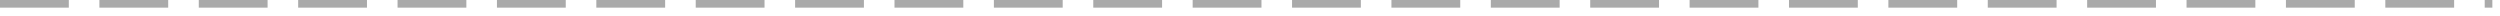
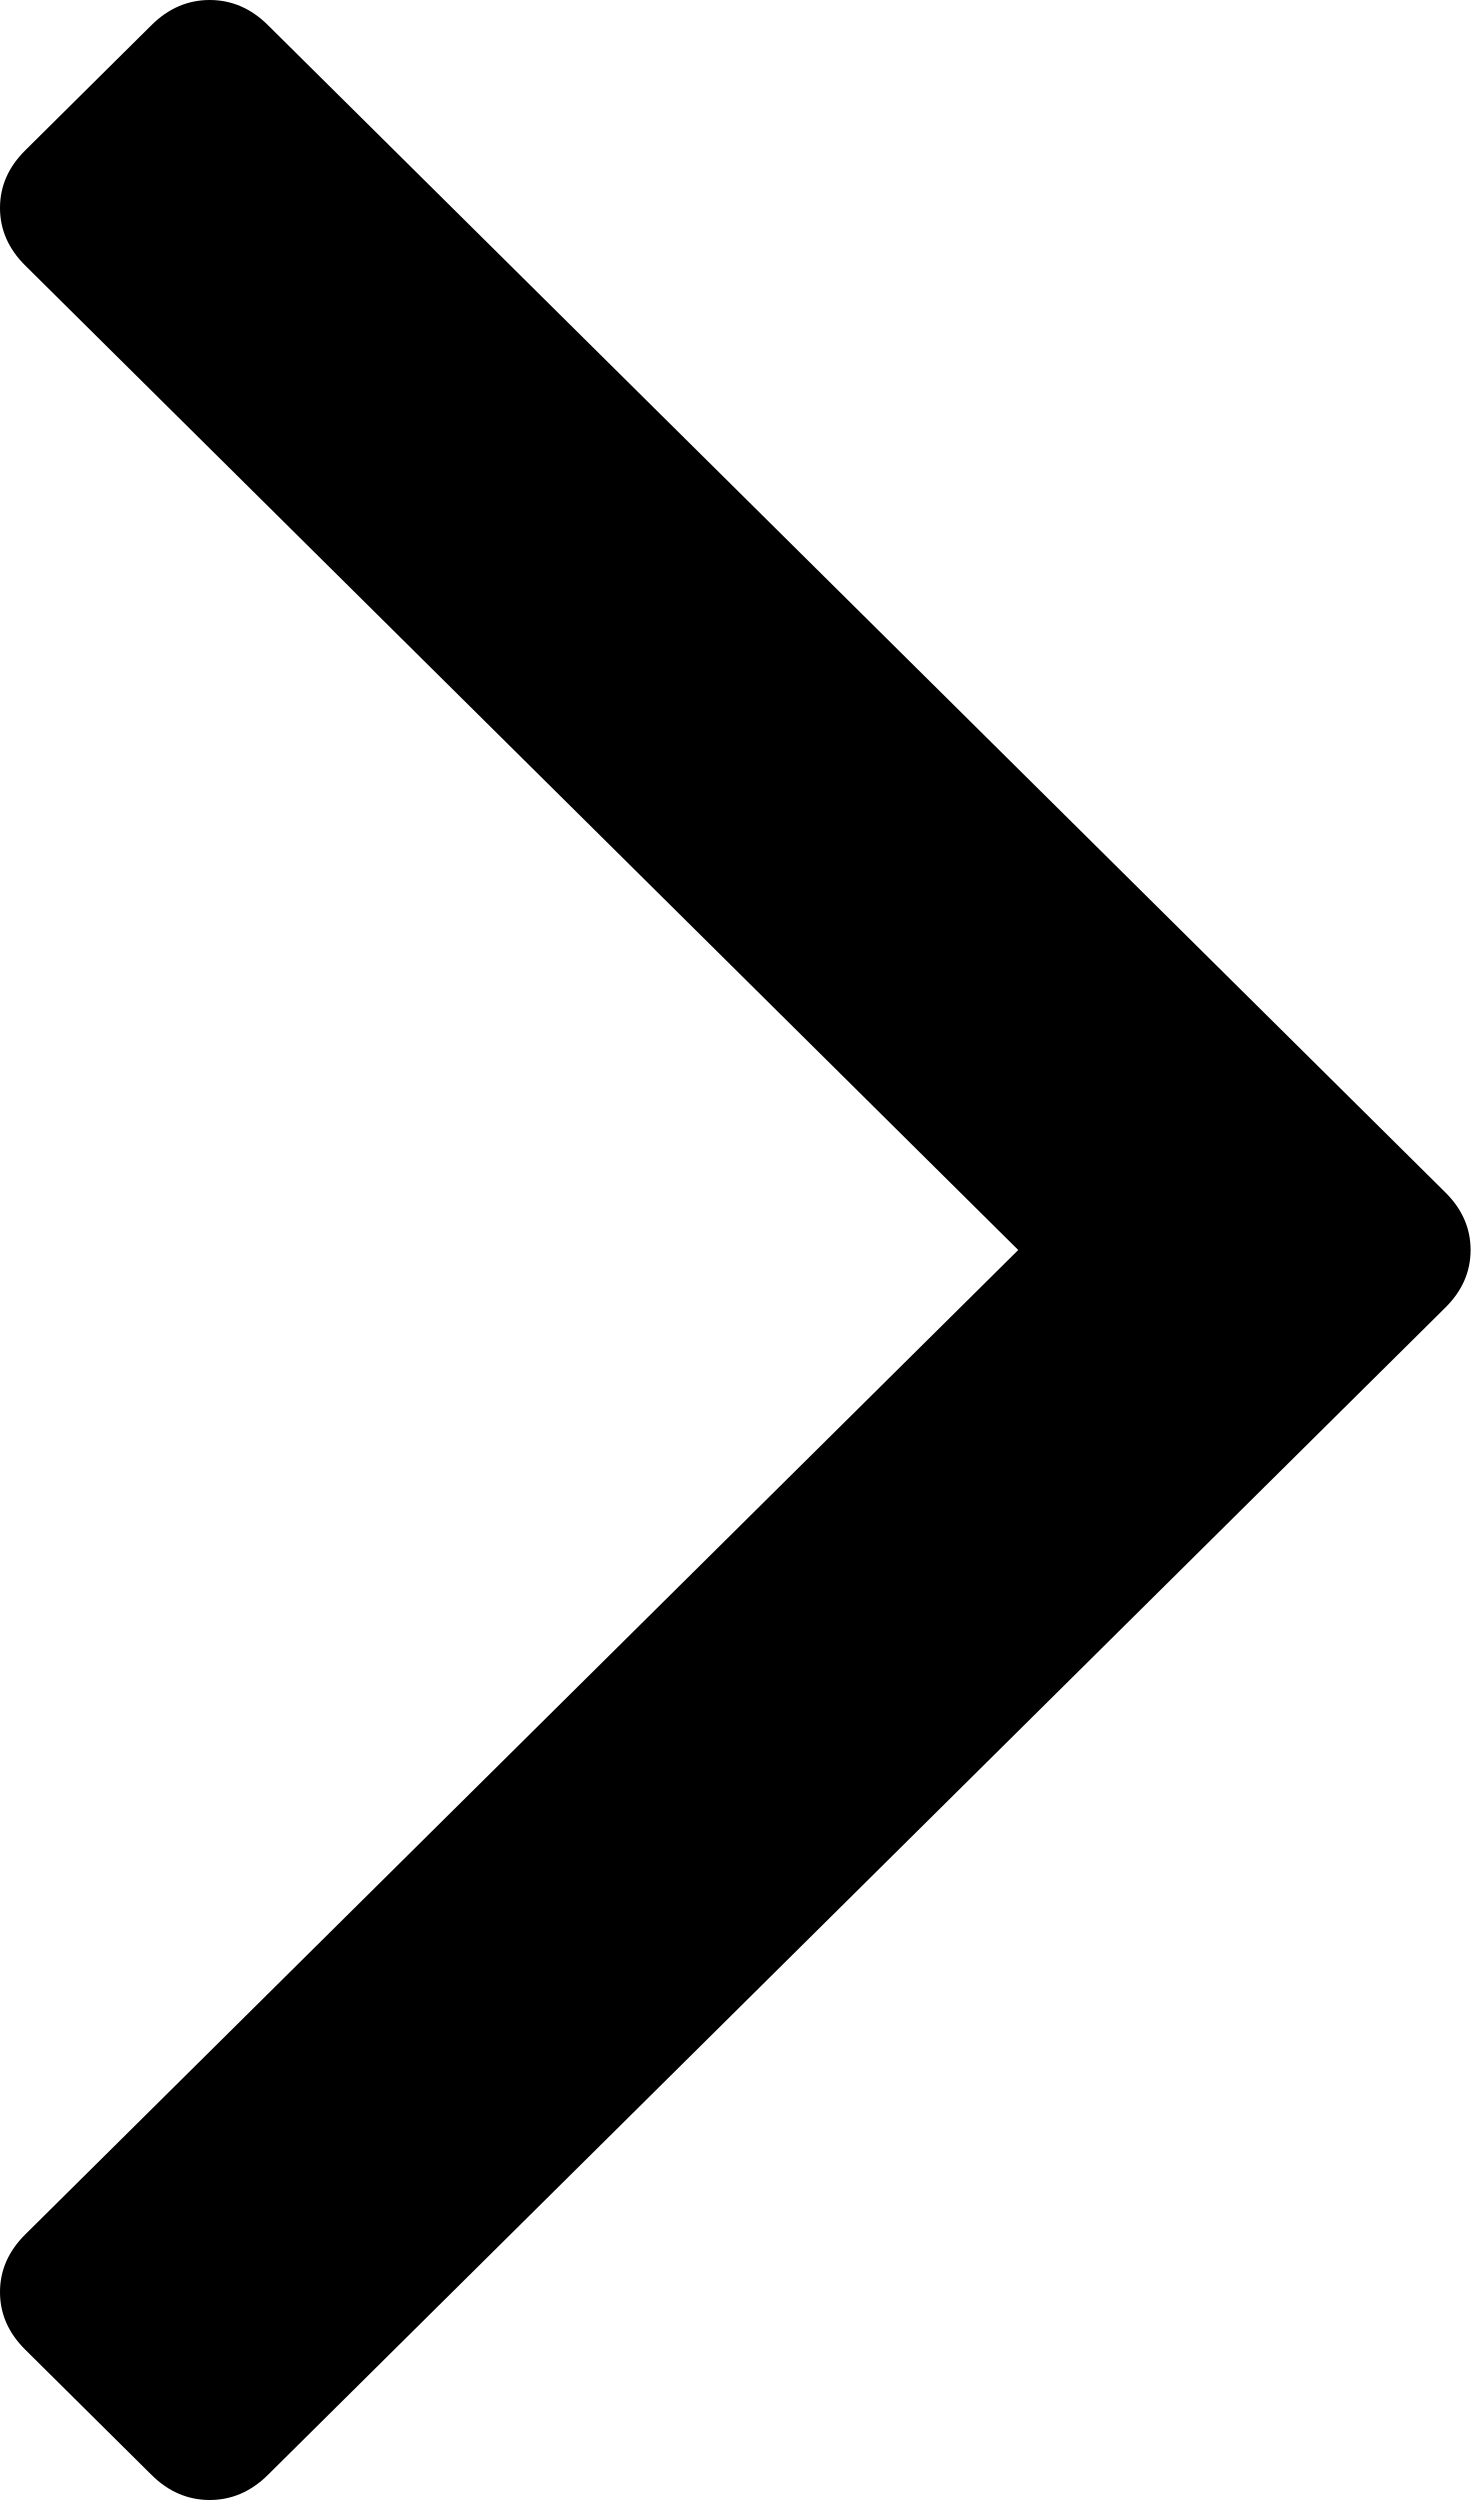
- <svg xmlns="http://www.w3.org/2000/svg" version="1.1" width="327px" height="2px">
-   <g transform="matrix(1 0 0 1 -84 -211 )">
-     <path d="M 84 211.5  L 410 211.5  " stroke-width="1" stroke-dasharray="9,4" stroke="#aaaaaa" fill="none" />
+ <svg xmlns="http://www.w3.org/2000/svg" version="1.1" width="10px" height="17px">
+   <g transform="matrix(1 0 0 1 -405 -318 )">
+     <path d="M 9.828 8.108  C 9.943 8.222  10 8.352  10 8.5  C 10 8.648  9.943 8.778  9.828 8.892  L 1.821 16.83  C 1.707 16.943  1.575 17  1.426 17  C 1.277 17  1.145 16.943  1.031 16.83  L 0.172 15.978  C 0.057 15.864  0 15.734  0 15.586  C 0 15.439  0.057 15.308  0.172 15.194  L 6.924 8.5  L 0.172 1.806  C 0.057 1.692  0 1.561  0 1.414  C 0 1.266  0.057 1.136  0.172 1.022  L 1.031 0.17  C 1.145 0.057  1.277 0  1.426 0  C 1.575 0  1.707 0.057  1.821 0.17  L 9.828 8.108  Z " fill-rule="nonzero" fill="#000000" stroke="none" transform="matrix(1 0 0 1 405 318 )" />
  </g>
</svg>
